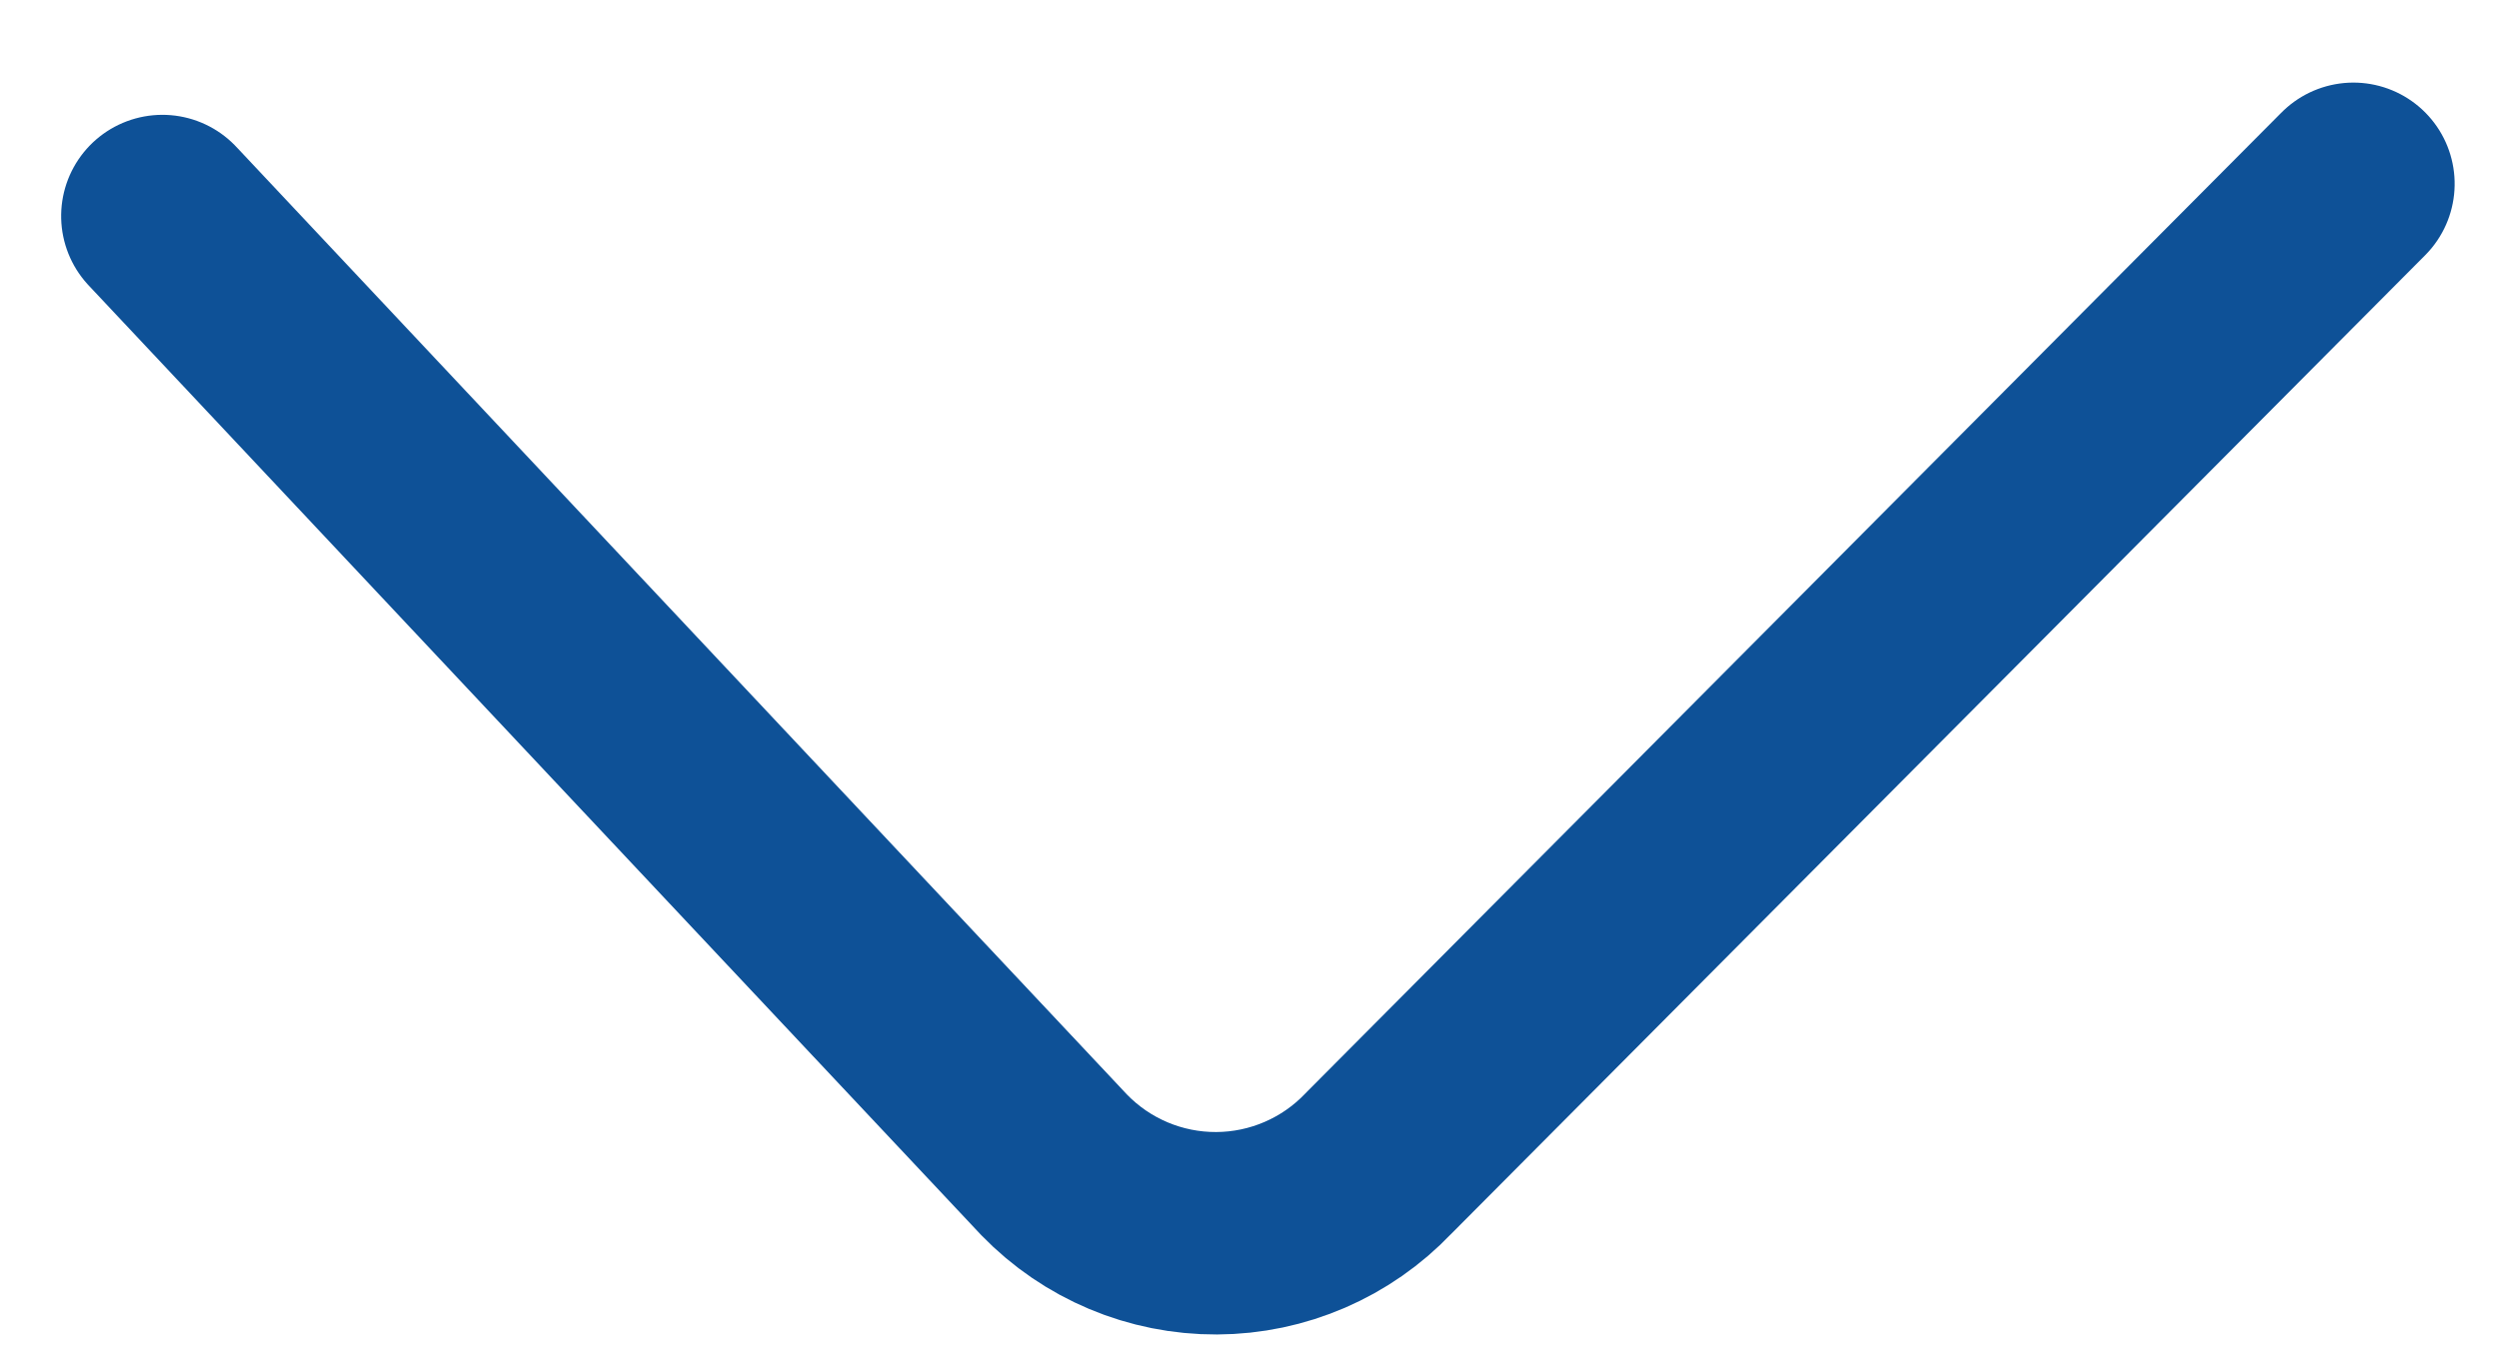
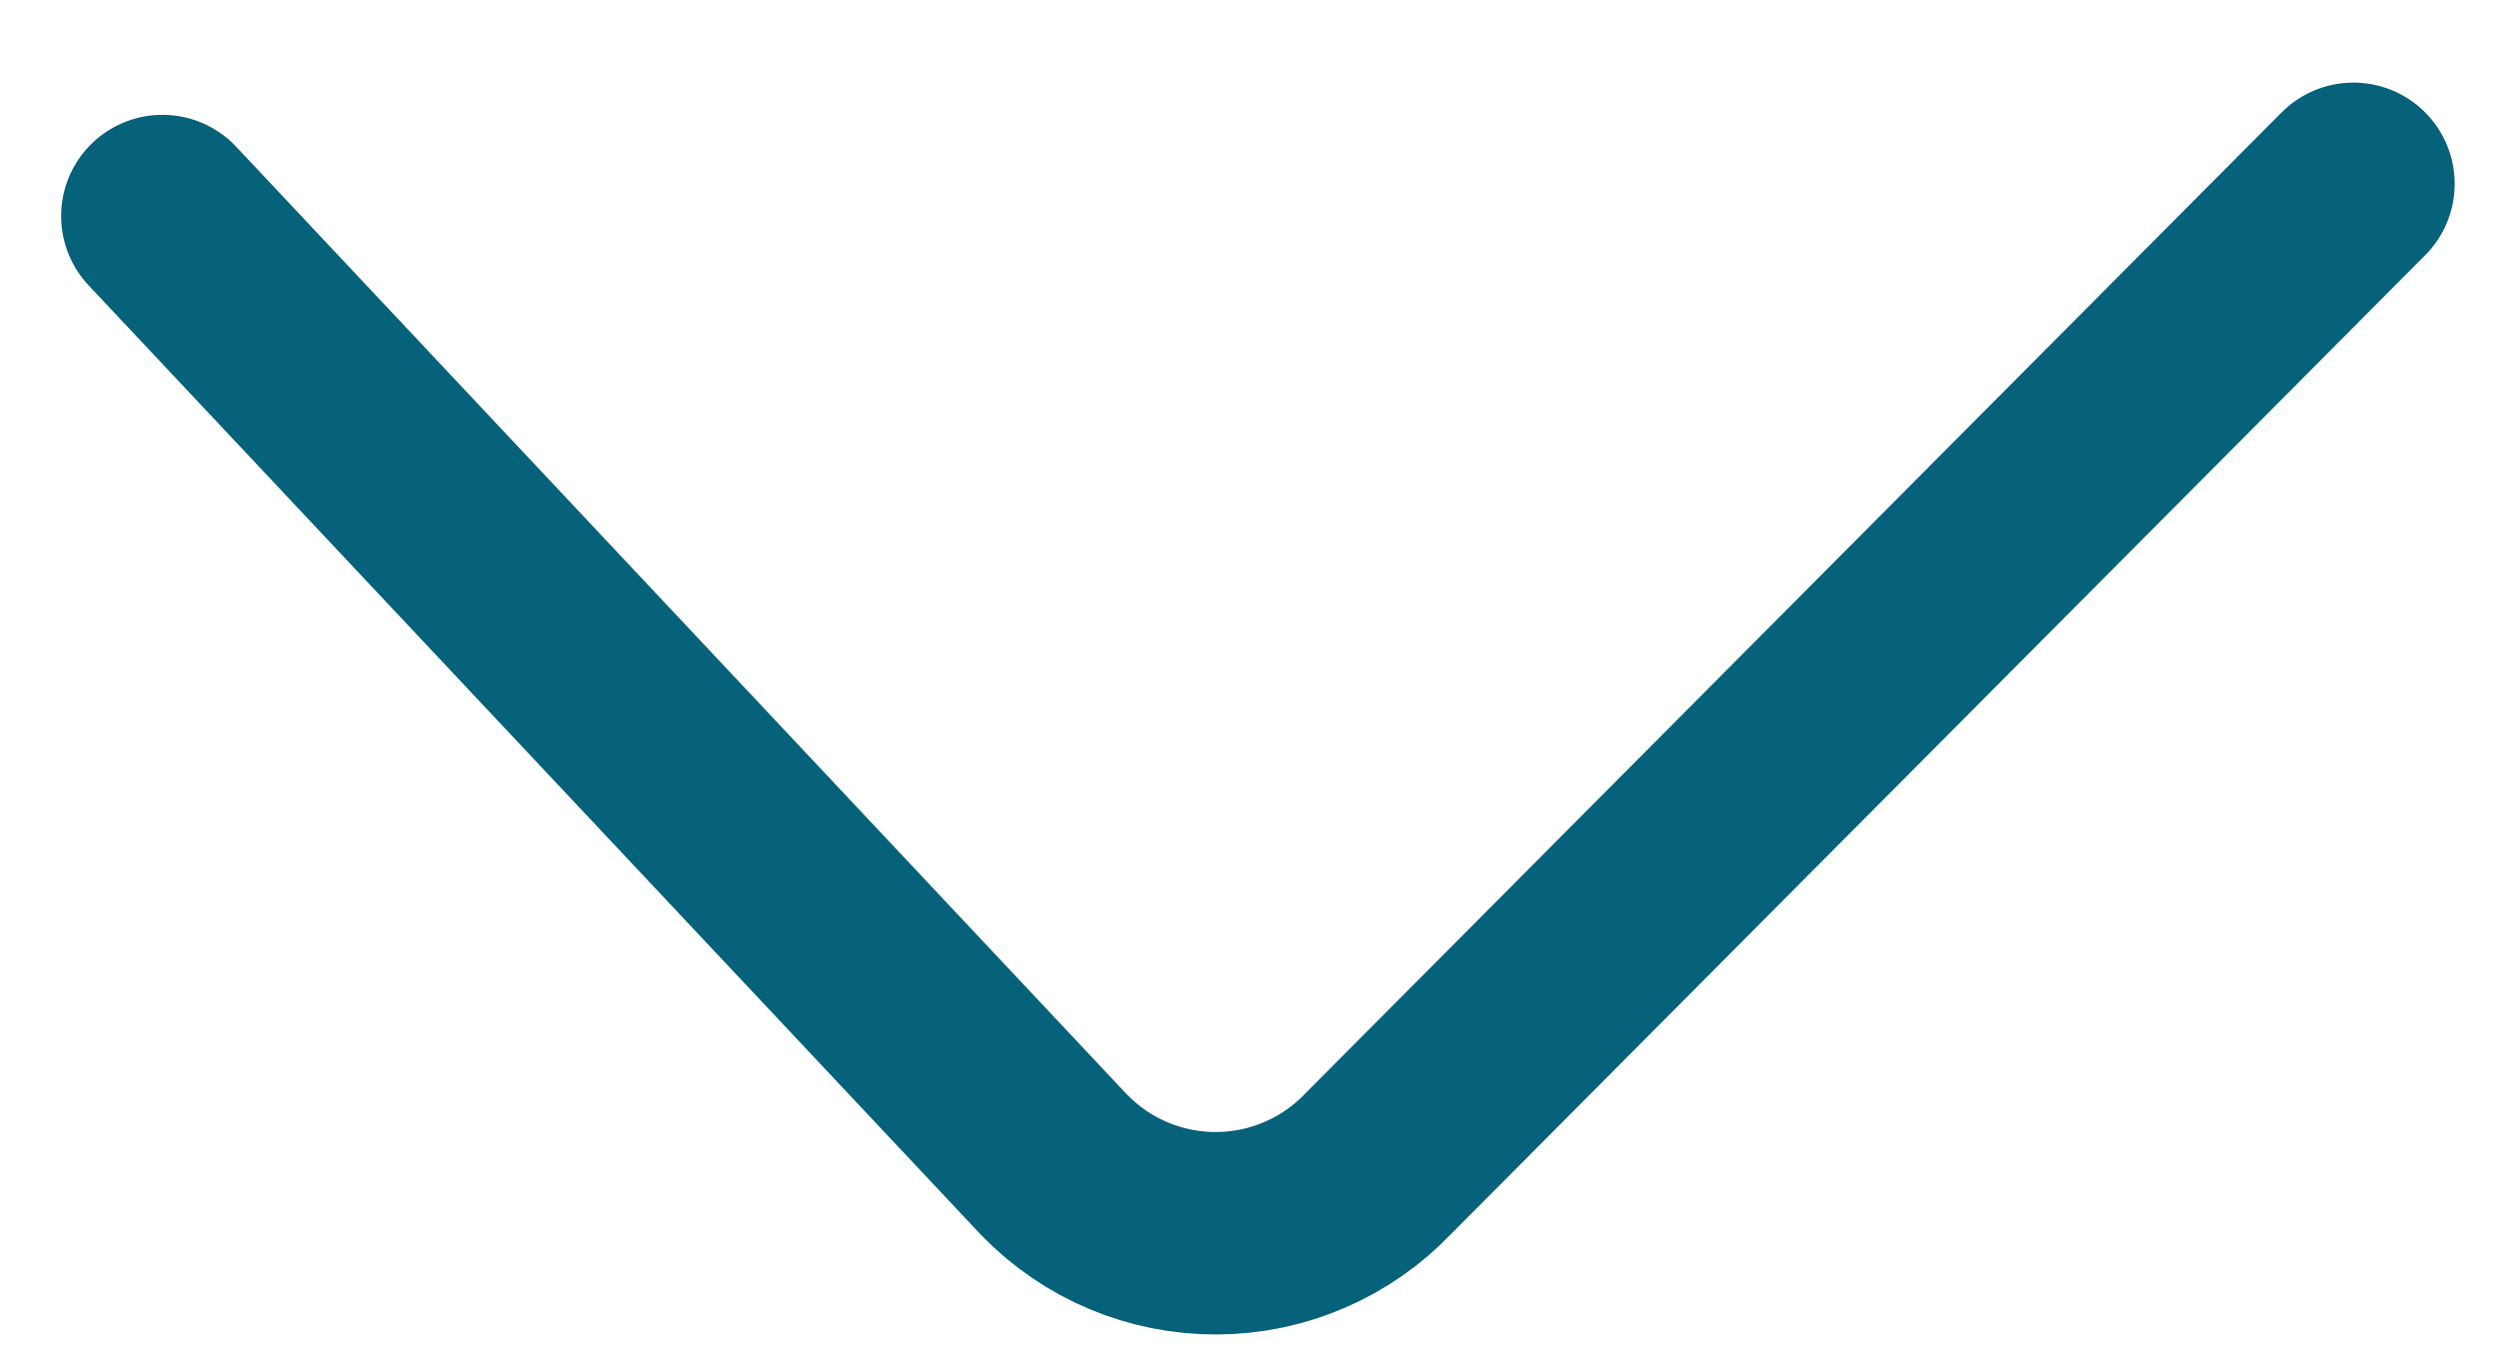
<svg xmlns="http://www.w3.org/2000/svg" width="18.51" height="10.05" viewBox="0 0 18.51 10.05">
-   <path id="Path_50202" data-name="Path 50202" d="M.014,7.936,7.107.553A1.665,1.665,0,0,1,9.509.5l6.727,6.914" transform="translate(17.307 9.297) rotate(-179)" fill="none" stroke="#0e5197" stroke-linecap="round" stroke-linejoin="bevel" stroke-width="1.5" />
+   <path id="Path_50202" data-name="Path 50202" d="M.014,7.936,7.107.553A1.665,1.665,0,0,1,9.509.5l6.727,6.914" transform="translate(17.307 9.297) rotate(-179)" fill="none" stroke="#06617A" stroke-linecap="round" stroke-linejoin="bevel" stroke-width="1.5" />
</svg>
